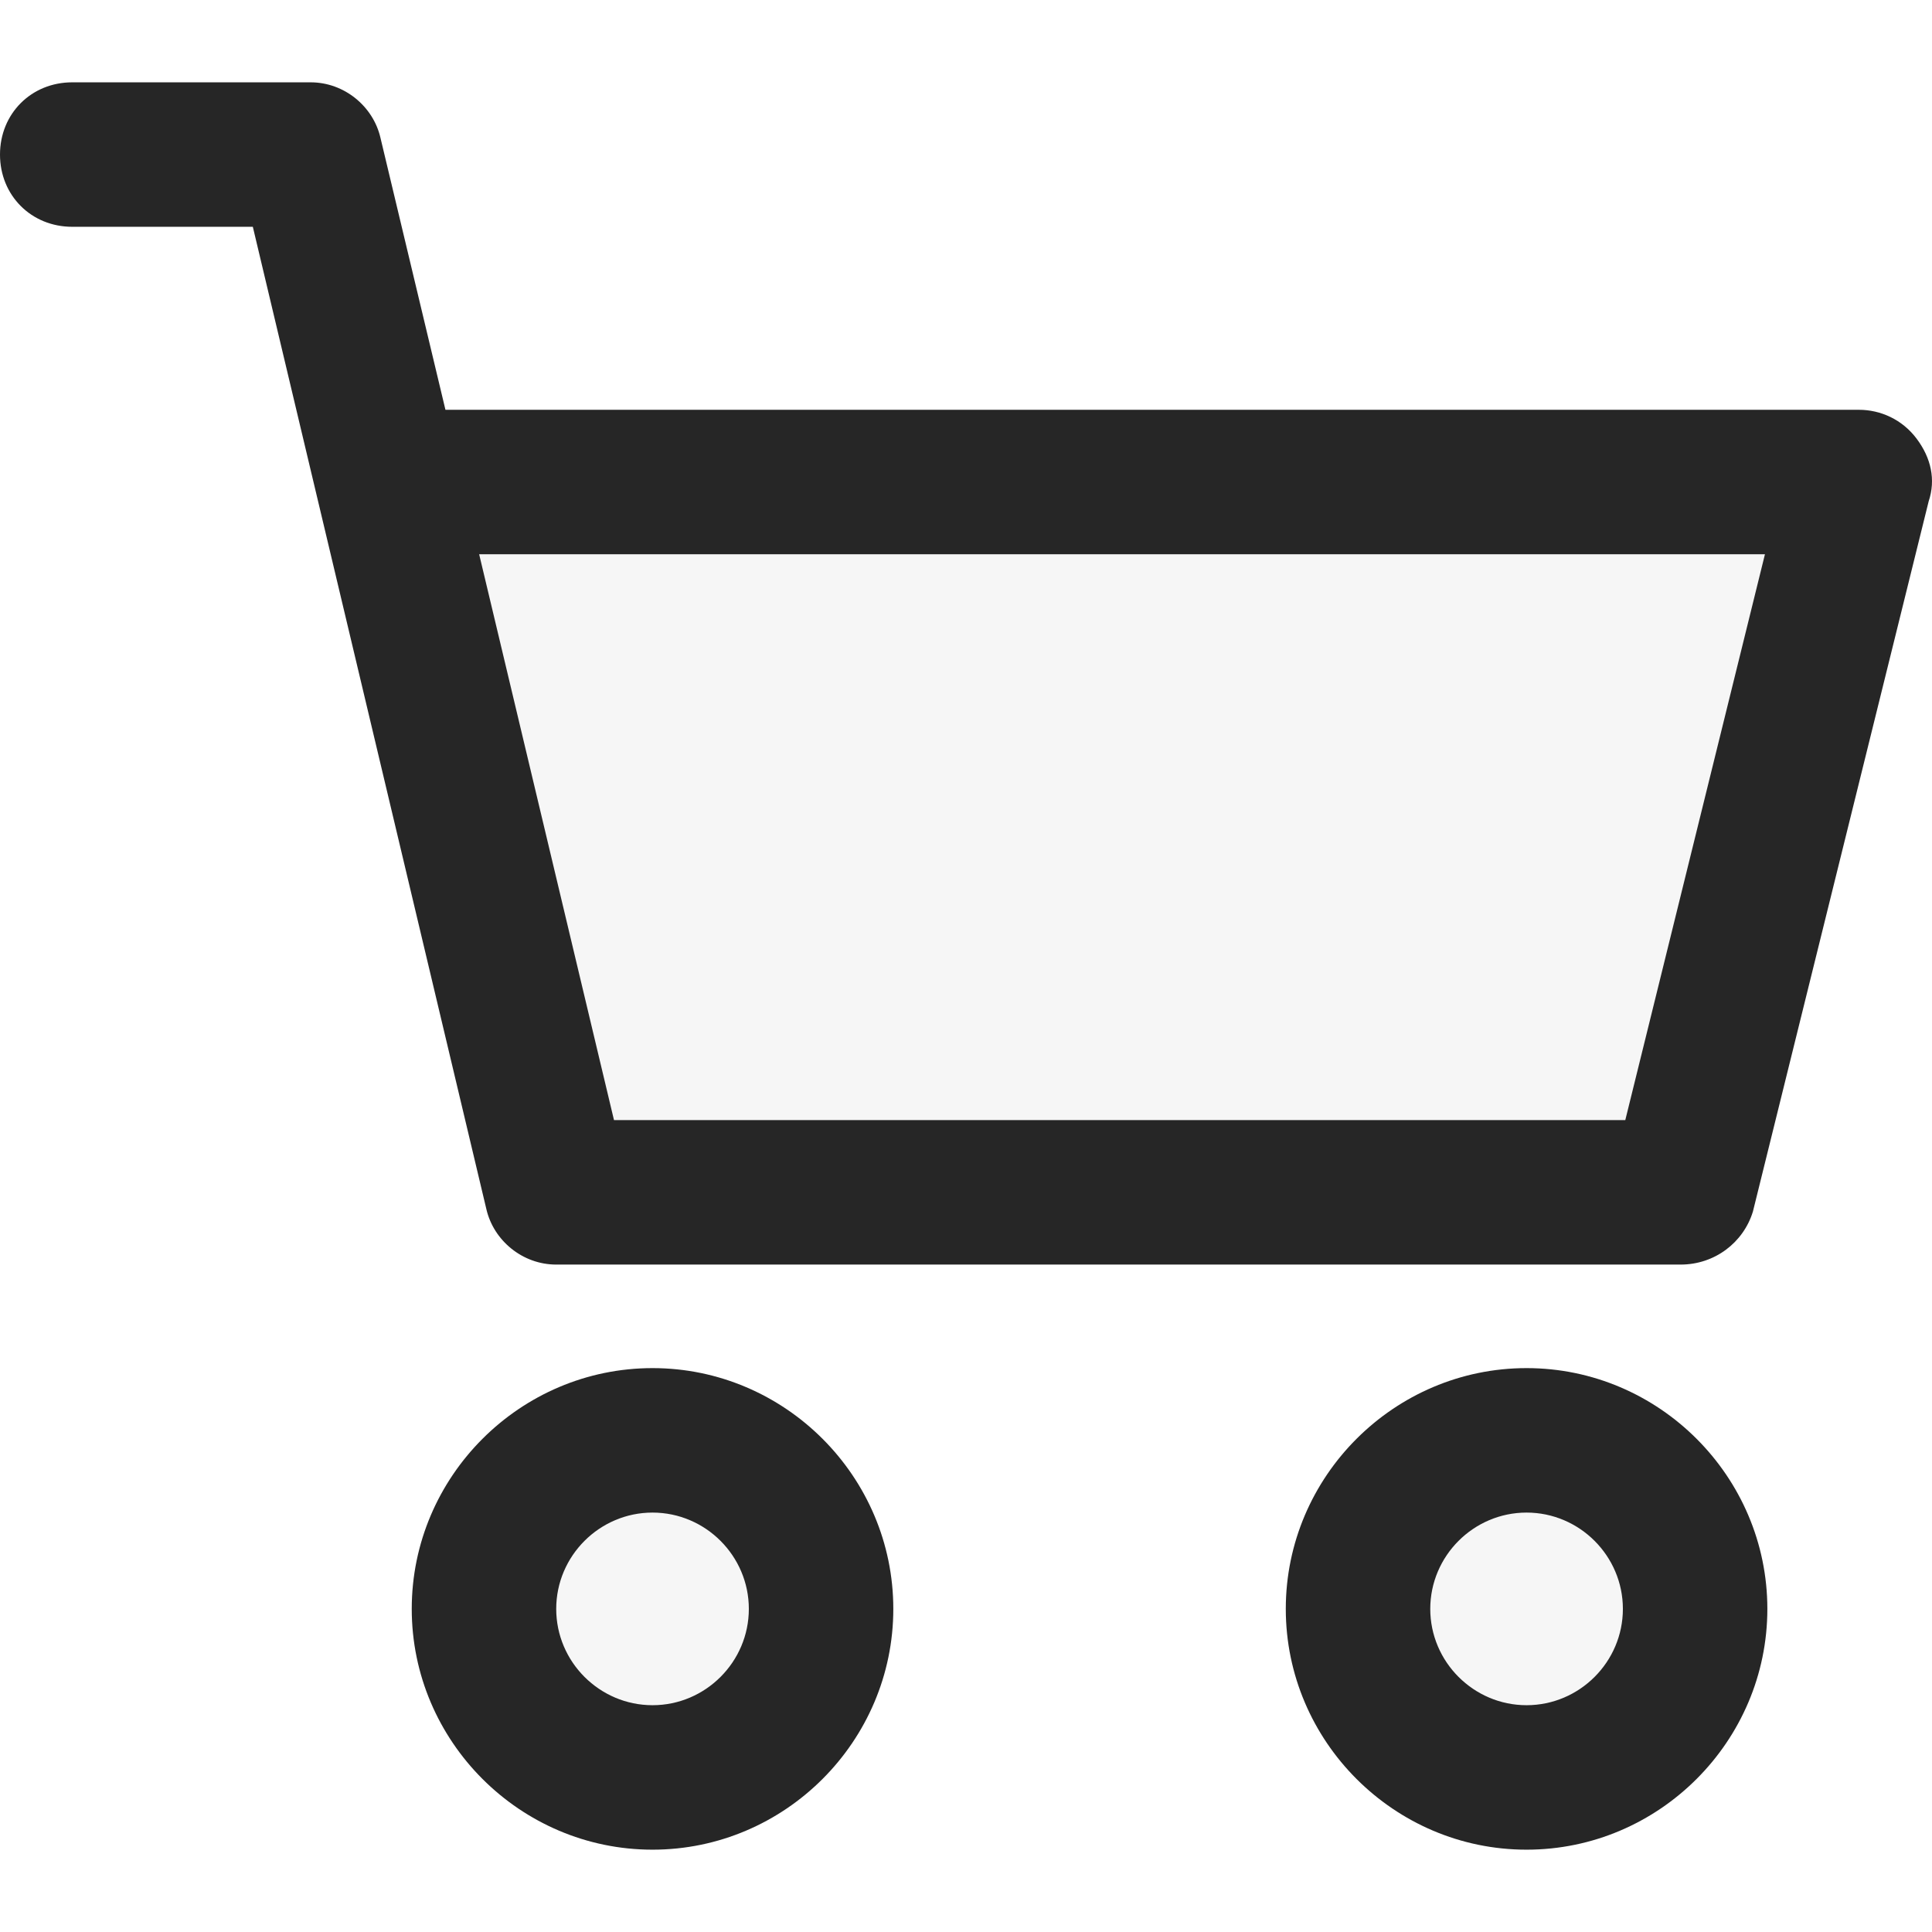
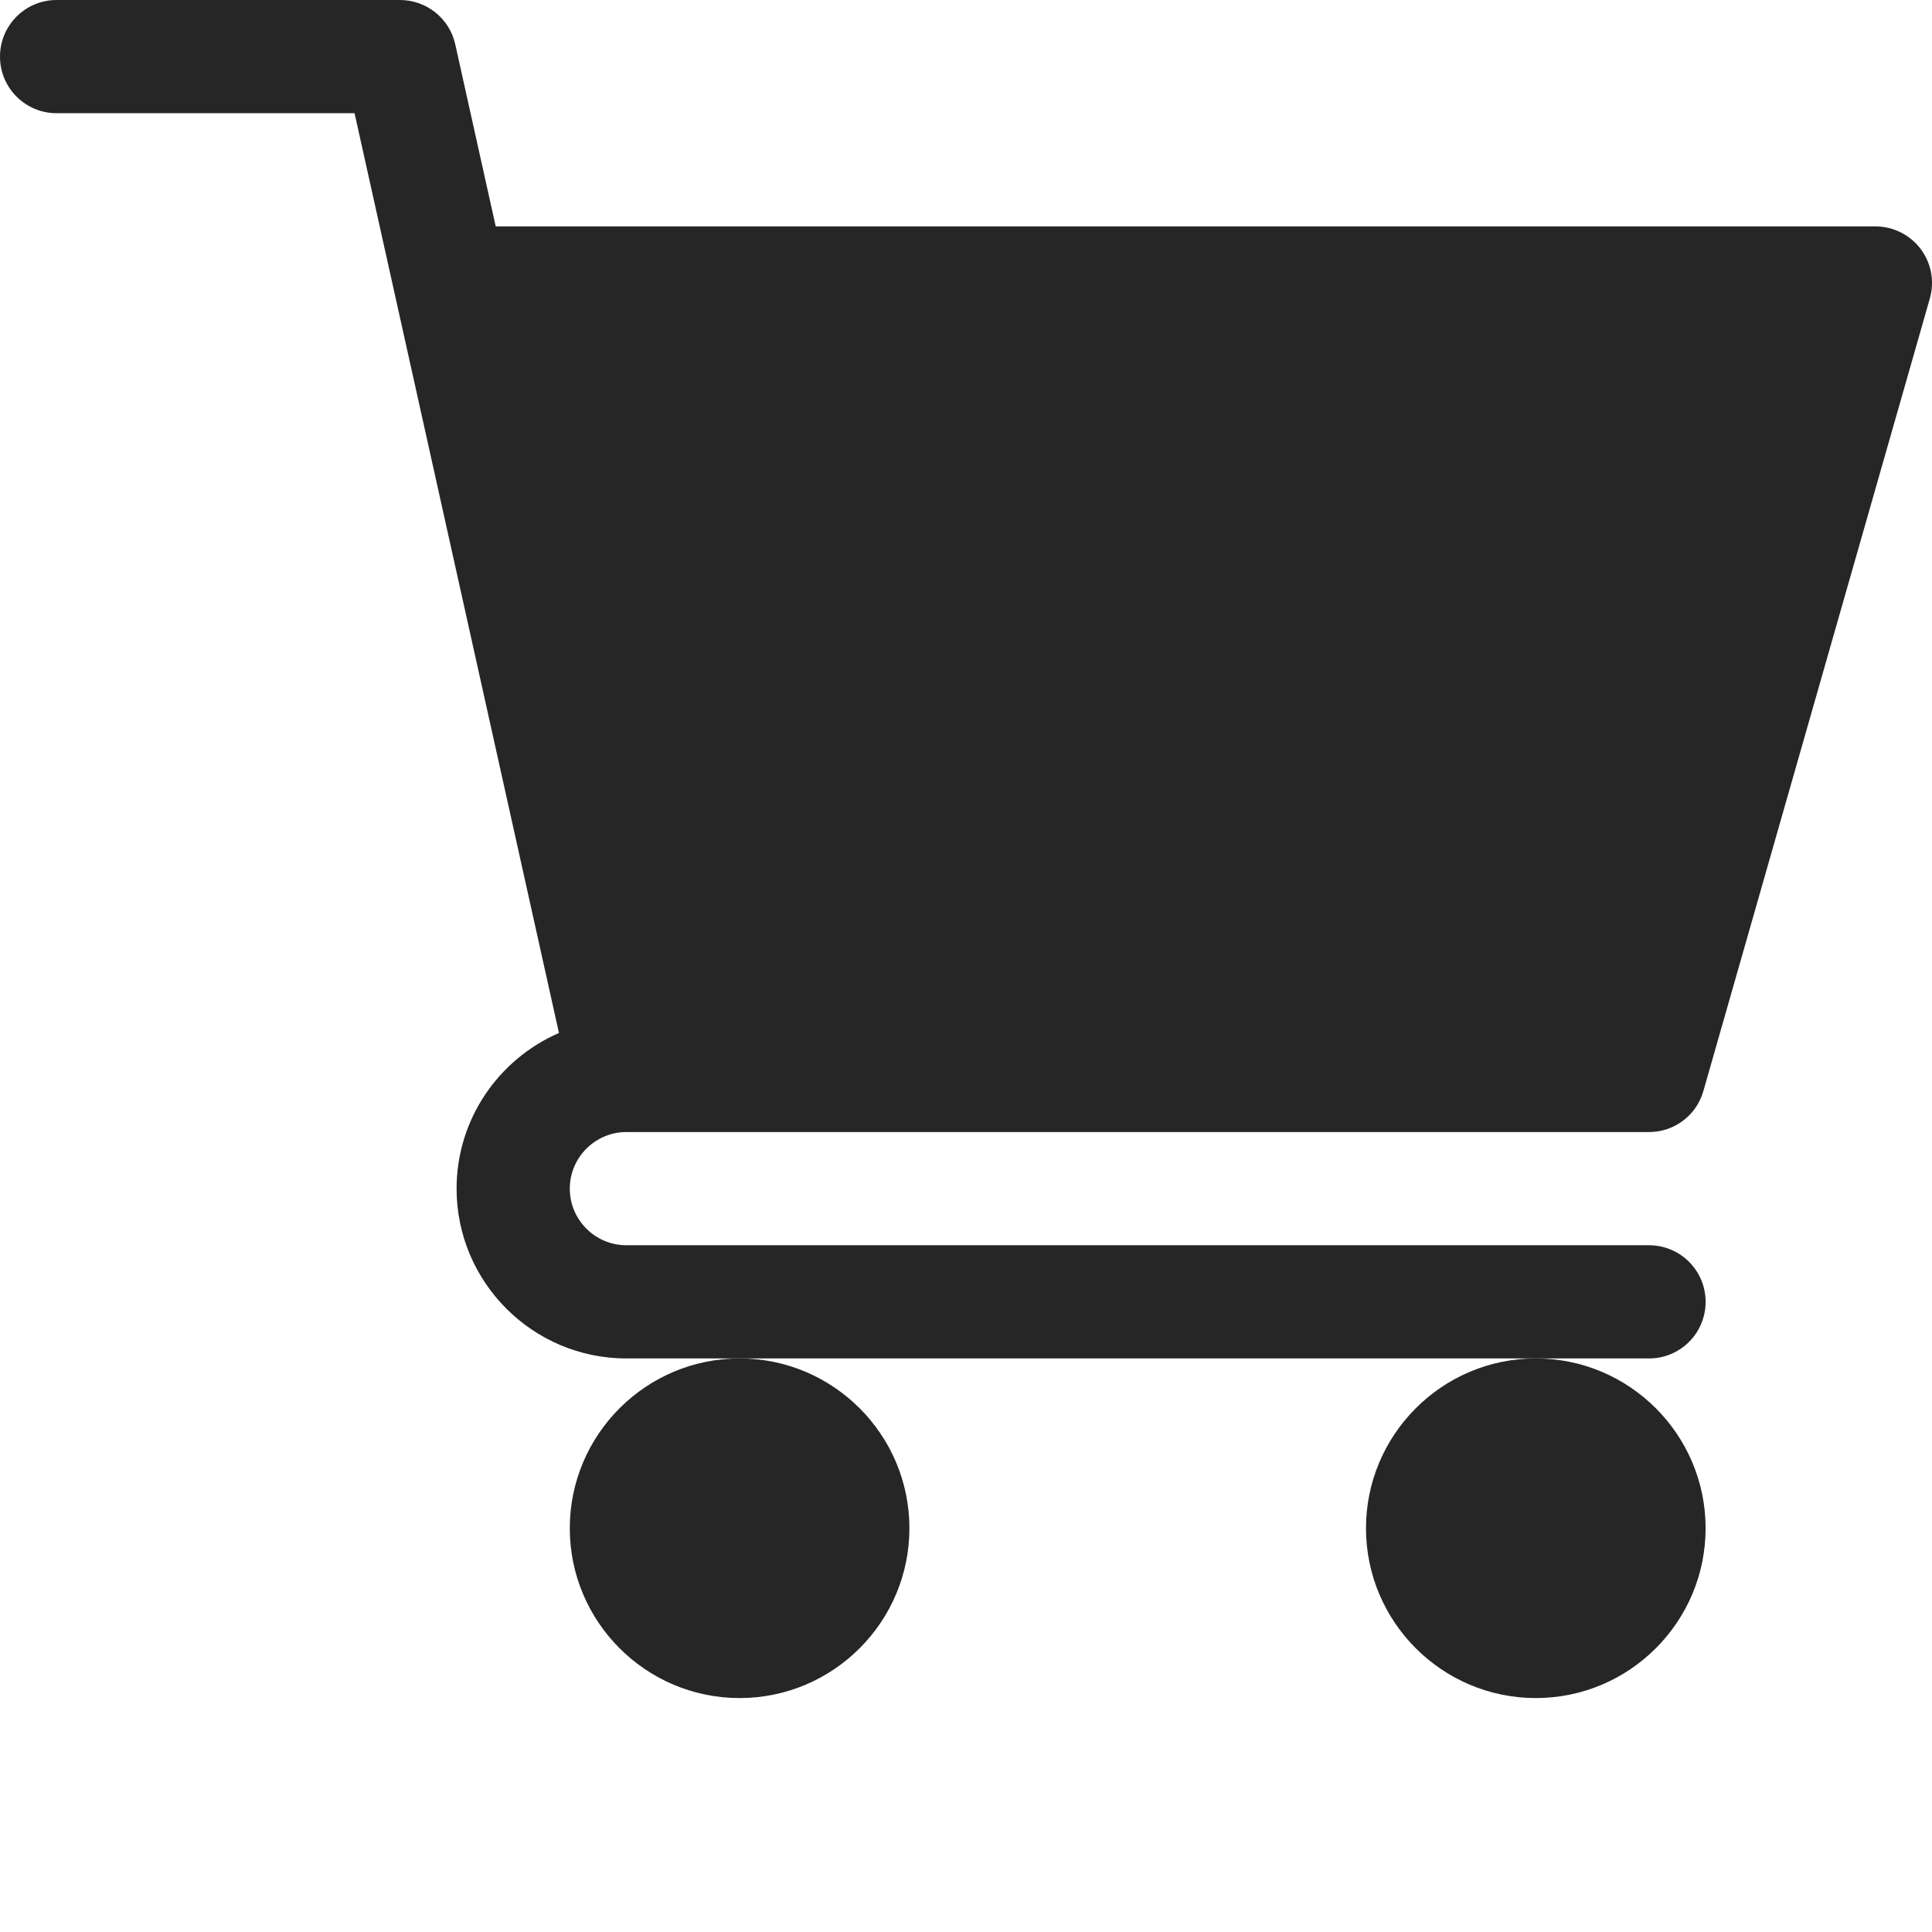
- <svg xmlns="http://www.w3.org/2000/svg" version="1.1" width="512" height="512" x="0" y="0" viewBox="0 0 419.202 419.202" style="enable-background:new 0 0 512 512" xml:space="preserve" class="">
+ <svg xmlns="http://www.w3.org/2000/svg" version="1.1" width="512" height="512" x="0" y="0" viewBox="0 0 512 512" style="enable-background:new 0 0 512 512" xml:space="preserve">
  <g>
-     <g>
-       <path style="" d="M331.233,312.523c20.376,0,36.571,16.196,36.571,36.571s-16.196,36.571-36.571,36.571   s-36.571-16.196-36.571-36.571C294.661,328.719,310.857,312.523,331.233,312.523z" fill="#f6f6f6" data-original="#d4e1f4" class="" />
-       <path style="" d="M141.584,312.523c20.376,0,36.571,16.196,36.571,36.571s-16.196,36.571-36.571,36.571   s-36.571-16.196-36.571-36.571C105.012,328.719,121.208,312.523,141.584,312.523z" fill="#f6f6f6" data-original="#d4e1f4" class="" />
-     </g>
-     <polygon style="" points="402.808,104.589 364.669,258.711 120.686,258.711 84.114,105.634 87.771,104.589 " fill="#f6f6f6" data-original="#4dcfe0" class="" />
-     <g>
-       <path style="" d="M331.233,401.34c-28.735,0-52.245-23.51-52.245-52.245c0-28.735,23.51-52.245,52.245-52.245   c28.735,0,52.245,23.51,52.245,52.245C383.478,377.829,359.967,401.34,331.233,401.34z M331.233,328.197   c-11.494,0-20.898,9.404-20.898,20.898c0,11.494,9.404,20.898,20.898,20.898c11.494,0,20.898-9.404,20.898-20.898   C352.131,337.601,342.727,328.197,331.233,328.197z" fill="#262626" data-original="#3a2c51" class="" />
-       <path style="" d="M364.669,274.385H120.686c-7.314,0-13.584-5.224-15.151-12.016L54.857,49.209H15.673   C6.792,49.209,0,42.417,0,33.536s6.792-15.673,15.673-15.673h51.722c7.314,0,13.584,5.224,15.151,12.016l14.106,59.037h306.678   c4.702,0,9.404,2.09,12.539,6.269c3.135,4.18,4.18,8.882,2.612,13.584l-38.139,154.122   C378.253,269.682,371.984,274.385,364.669,274.385z M133.224,243.038h219.429l30.302-122.776H103.967L133.224,243.038z" fill="#262626" data-original="#3a2c51" class="" />
-       <path style="" d="M141.584,401.34c-28.735,0-52.245-23.51-52.245-52.245c0-28.735,23.51-52.245,52.245-52.245   s52.245,23.51,52.245,52.245C193.829,377.829,170.318,401.34,141.584,401.34z M141.584,328.197   c-11.494,0-20.898,9.404-20.898,20.898c0,11.494,9.404,20.898,20.898,20.898s20.898-9.404,20.898-20.898   C162.482,337.601,153.078,328.197,141.584,328.197z" fill="#262626" data-original="#3a2c51" class="" />
-     </g>
-     <g>
- </g>
-     <g>
- </g>
-     <g>
- </g>
-     <g>
- </g>
-     <g>
- </g>
-     <g>
- </g>
-     <g>
- </g>
-     <g>
- </g>
-     <g>
- </g>
-     <g>
- </g>
-     <g>
- </g>
-     <g>
- </g>
-     <g>
- </g>
-     <g>
- </g>
-     <g>
- </g>
+     <path d="m166 300.004h271.004c6.711 0 12.598-4.438 14.414-10.883l60.004-210.004c1.289-4.527.406-9.391-2.434-13.152-2.844-3.75-7.266-5.965-11.984-5.965h-365.633l-10.723-48.25c-1.523-6.871-7.617-11.75-14.648-11.75h-91c-8.289 0-15 6.711-15 15 0 8.293 6.711 15 15 15h78.961l54.168 243.75c-15.938 6.93-27.129 22.793-27.129 41.254 0 24.812 20.188 45 45 45h271.004c8.293 0 15-6.707 15-15 0-8.289-6.707-15-15-15h-271.004c-8.262 0-15-6.723-15-15s6.738-15 15-15zm0 0" fill="#262626" data-original="#000000" style="" />
+     <path d="m151 405.004c0 24.816 20.188 45 45.004 45 24.812 0 45-20.184 45-45 0-24.812-20.188-45-45-45-24.816 0-45.004 20.188-45.004 45zm0 0" fill="#262626" data-original="#000000" style="" />
+     <path d="m362.004 405.004c0 24.816 20.188 45 45 45 24.816 0 45-20.184 45-45 0-24.812-20.184-45-45-45-24.812 0-45 20.188-45 45zm0 0" fill="#262626" data-original="#000000" style="" />
  </g>
</svg>
